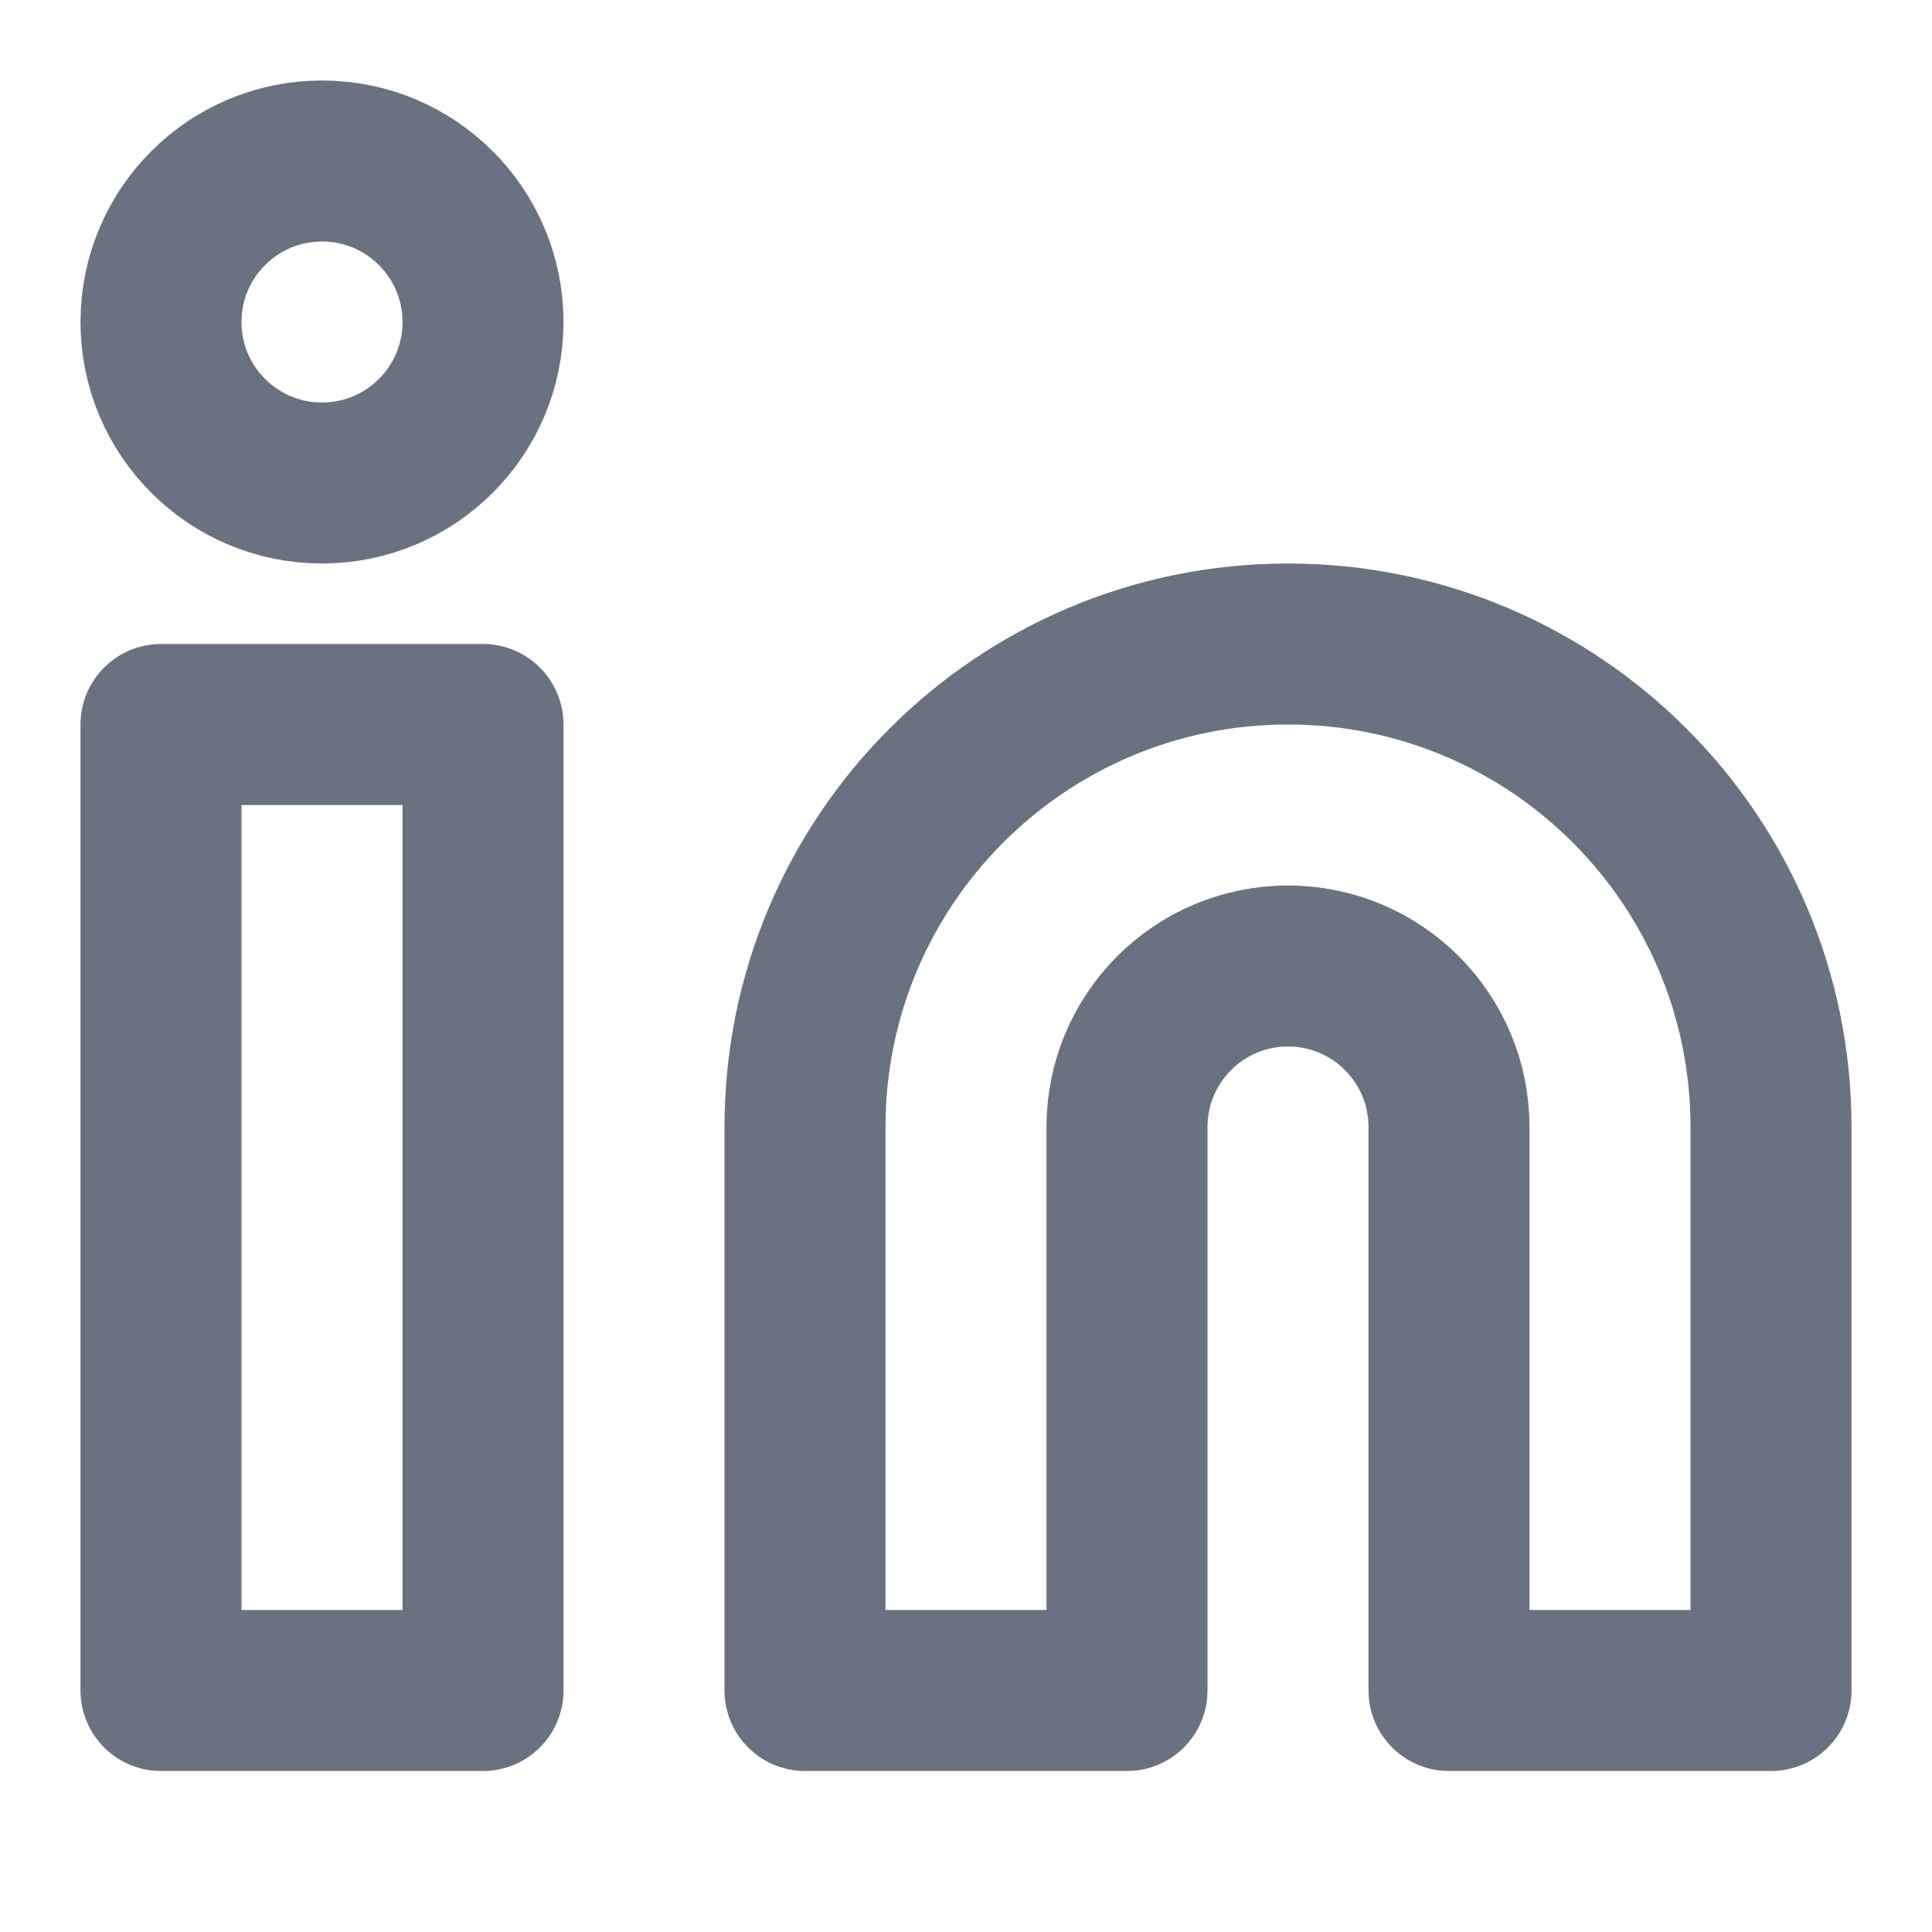
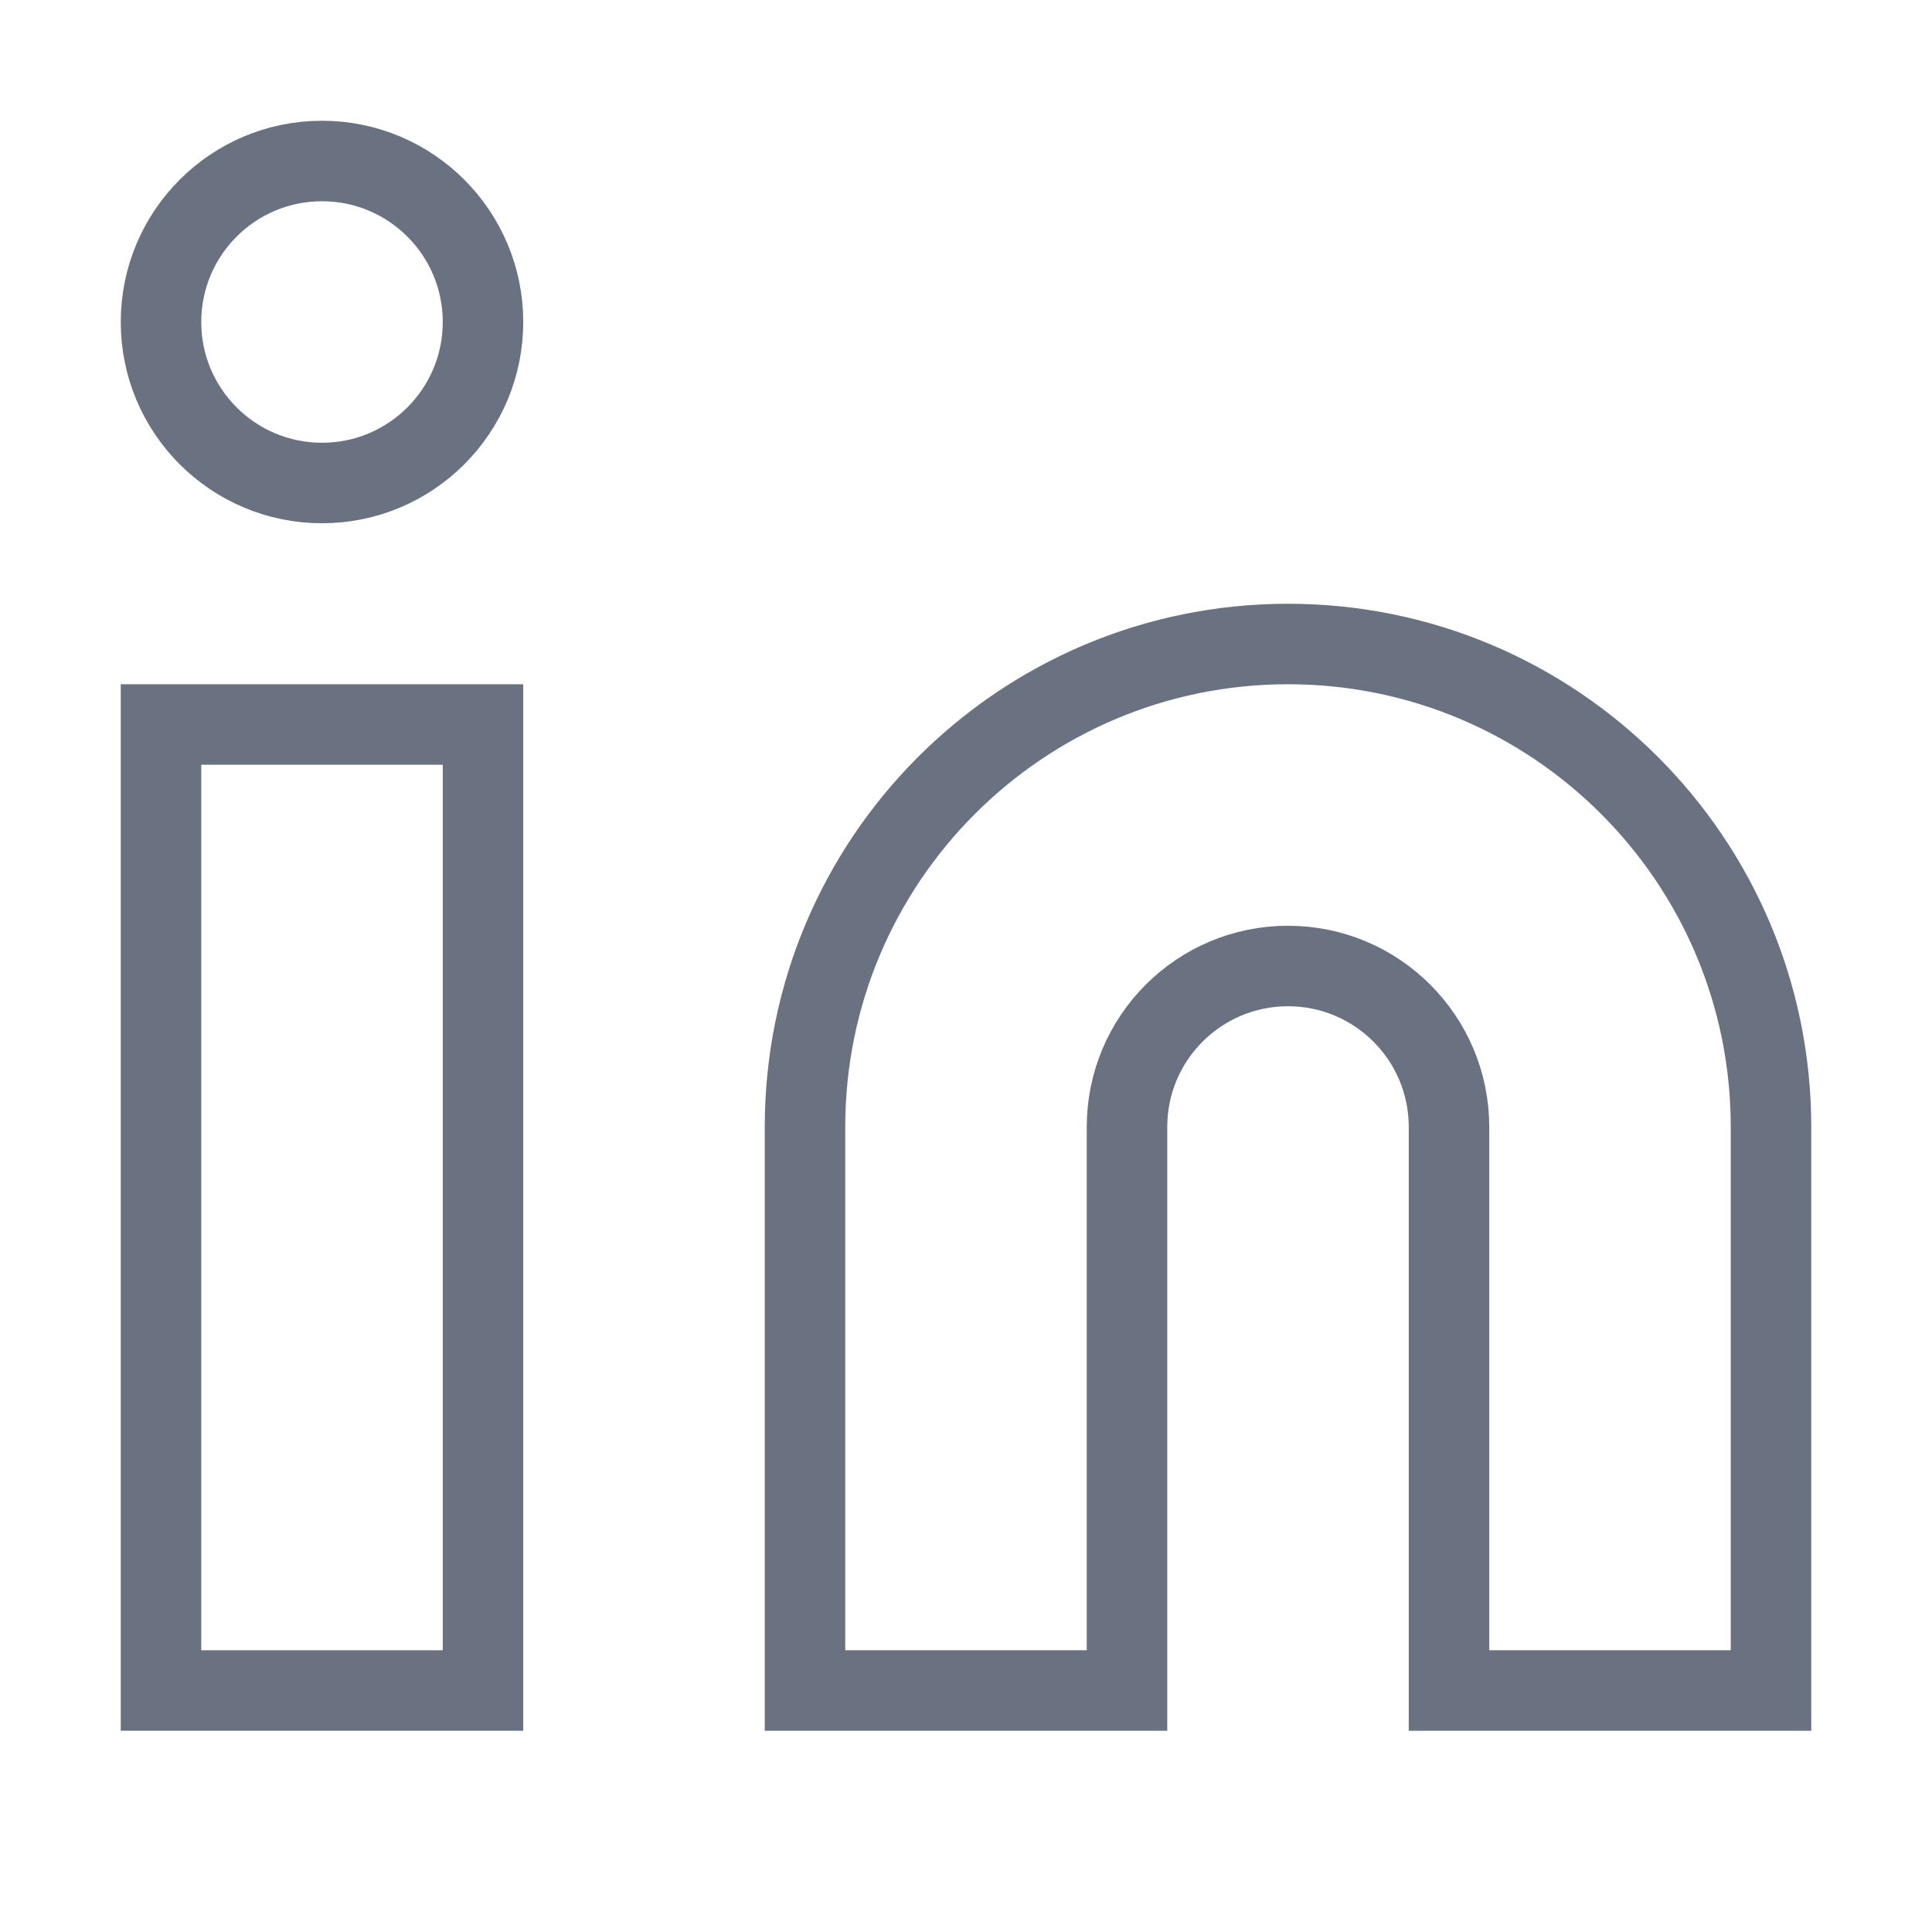
- <svg xmlns="http://www.w3.org/2000/svg" width="24" height="24" viewBox="0 0 24 24" fill="none" stroke="#6a7282" stroke-width="2" stroke-linecap="round" stroke-linejoin="round" class="lucide lucide-linkedin-icon lucide-linkedin">
+ <svg xmlns="http://www.w3.org/2000/svg" width="24" height="24" viewBox="0 0 24 24" fill="none" stroke="#6a7282" strokeWidth="2" strokeLinecap="round" strokeLinejoin="round" className="lucide lucide-linkedin-icon lucide-linkedin">
  <path d="M16 8a6 6 0 0 1 6 6v7h-4v-7a2 2 0 0 0-2-2 2 2 0 0 0-2 2v7h-4v-7a6 6 0 0 1 6-6z" />
  <rect width="4" height="12" x="2" y="9" />
  <circle cx="4" cy="4" r="2" />
</svg>
